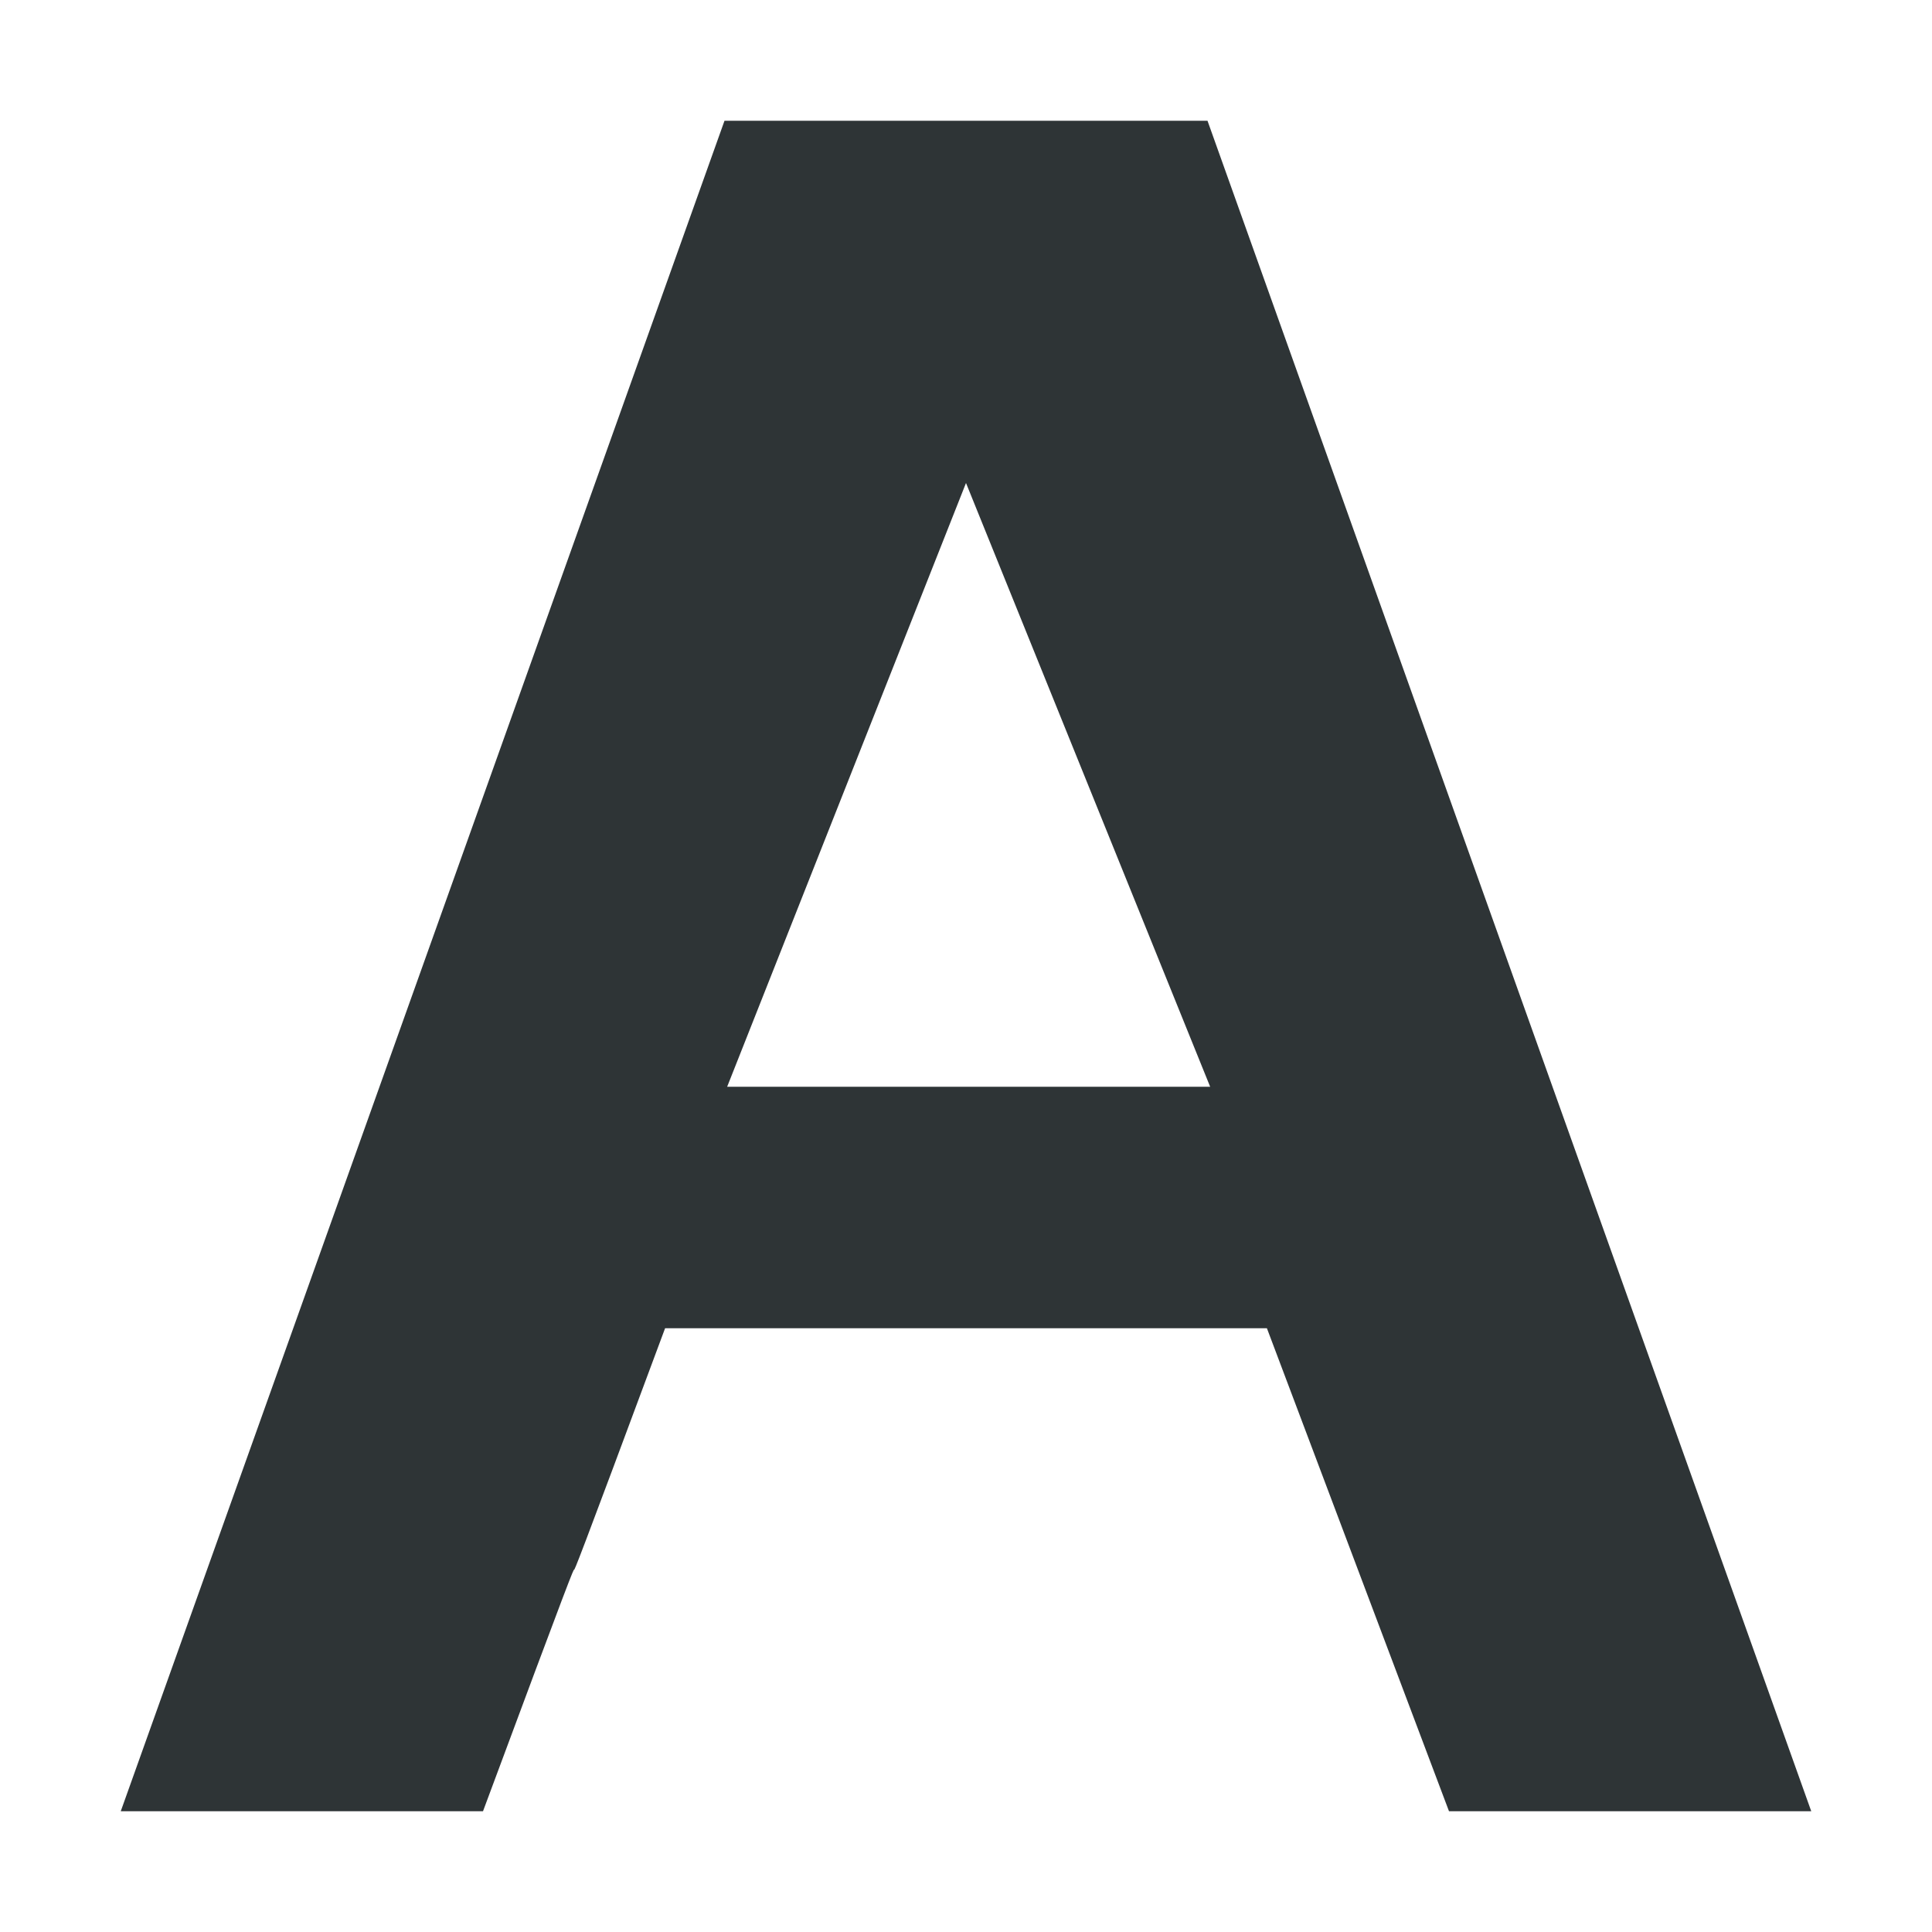
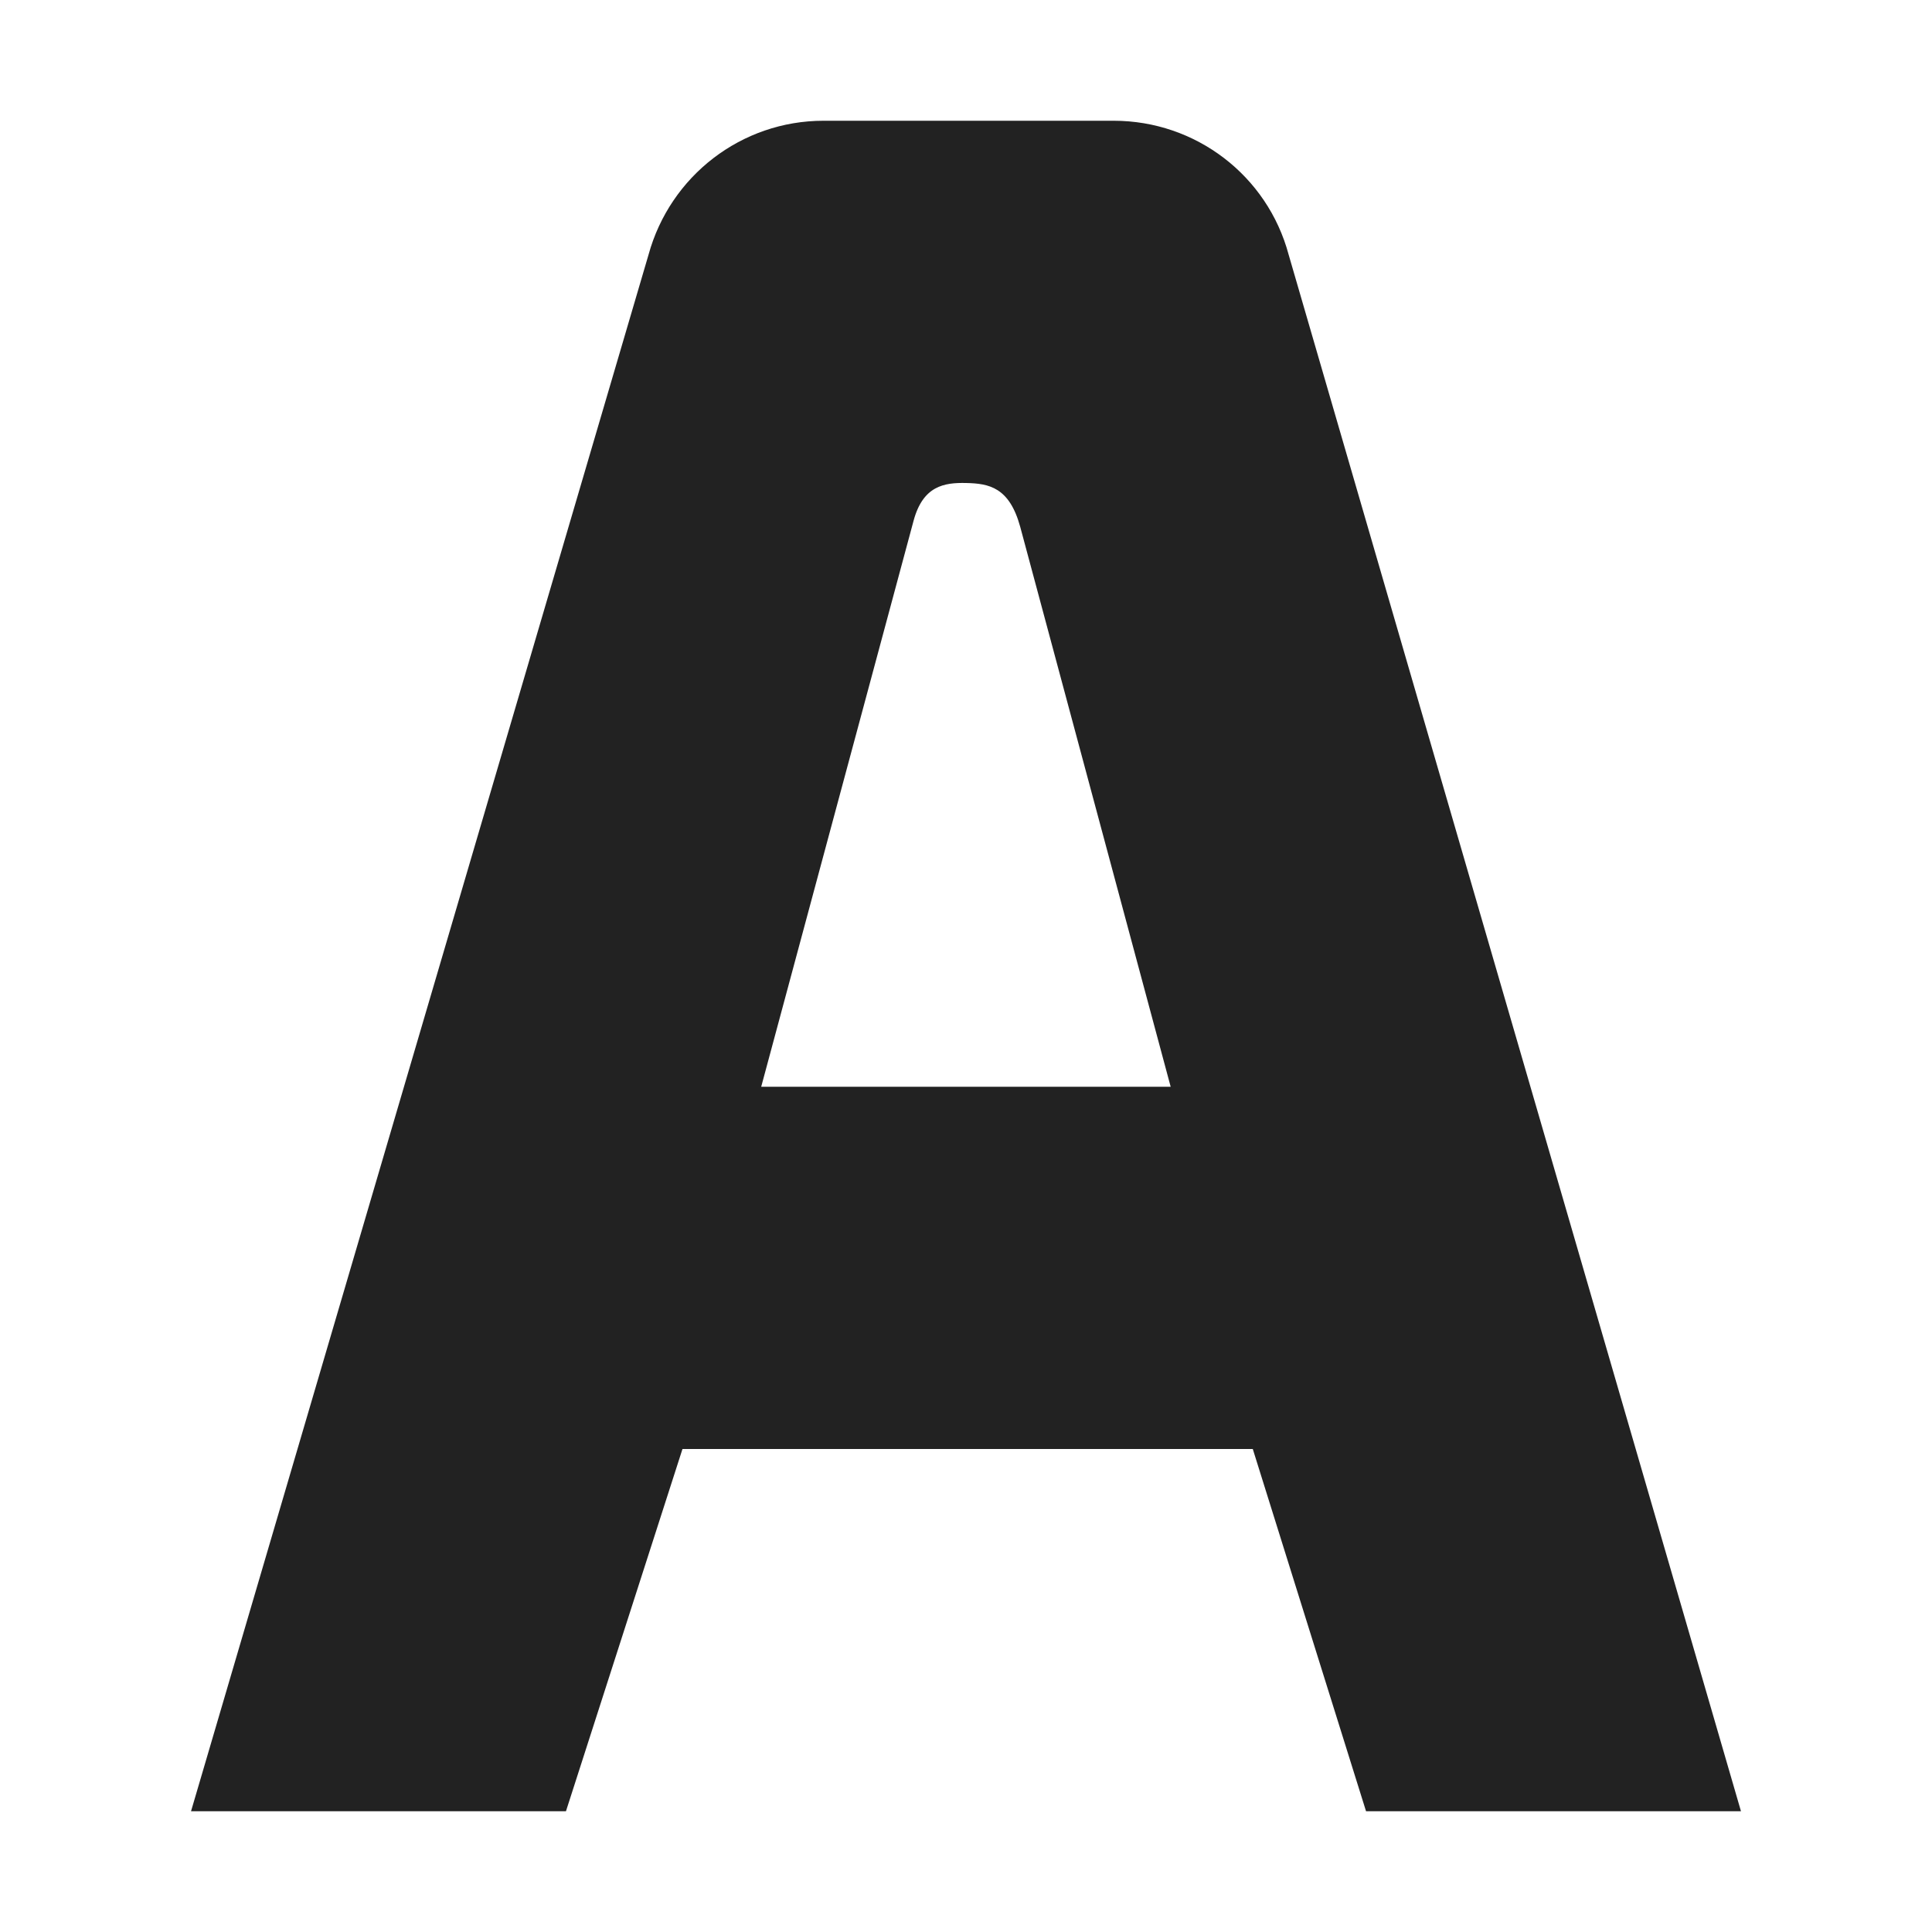
- <svg xmlns="http://www.w3.org/2000/svg" xmlns:ns1="http://www.openswatchbook.org/uri/2009/osb" width="16" viewBox="0 0 16 16" version="1.1" id="svg7384" height="16">
-   <defs id="defs7386">
-     <linearGradient ns1:paint="solid" id="linearGradient7212">
-       <stop style="stop-color:#000000;stop-opacity:1;" offset="0" id="stop7214" />
-     </linearGradient>
-   </defs>
-   <g transform="translate(-301.0002,-177)" style="display:inline" id="layer9" />
-   <g transform="translate(-60,-544)" id="layer1" />
-   <g transform="translate(-60,-544)" style="display:inline" id="layer10" />
-   <g transform="translate(-60,-544)" id="g6387" />
-   <g transform="translate(-60,-544)" id="layer11">
-     <path d="m 66,545 -5,14 h 3 c 1.486,-4 0.022,0 1.508,-4 h 4.984 L 72,559 h 3 l -5,-14 z m 2,3 2.022,5 h -4 z" id="path74842" style="opacity:1;vector-effect:none;fill:#2e3436;fill-opacity:1;stroke:none;stroke-width:1;stroke-linecap:butt;stroke-linejoin:miter;stroke-miterlimit:4;stroke-dasharray:none;stroke-dashoffset:0;stroke-opacity:1;marker:none" />
-   </g>
+ <svg xmlns="http://www.w3.org/2000/svg" height="16px" viewBox="0 0 16 16" width="16px">
+   <path d="m 6.82 1 c -0.68 0 -1.27 0.457 -1.449 1.109 l -3.789 12.891 h 3.105 l 0.965 -3 h 4.723 l 0.938 3 h 3.105 l -3.746 -12.891 c -0.176 -0.656 -0.77 -1.109 -1.449 -1.109 z m 1.18 3 c 0.191 0.004 0.359 0.035 0.449 0.363 l 1.246 4.637 h -3.391 l 1.262 -4.688 c 0.078 -0.289 0.254 -0.316 0.434 -0.312 z m 0 0" fill="#222222" />
</svg>
